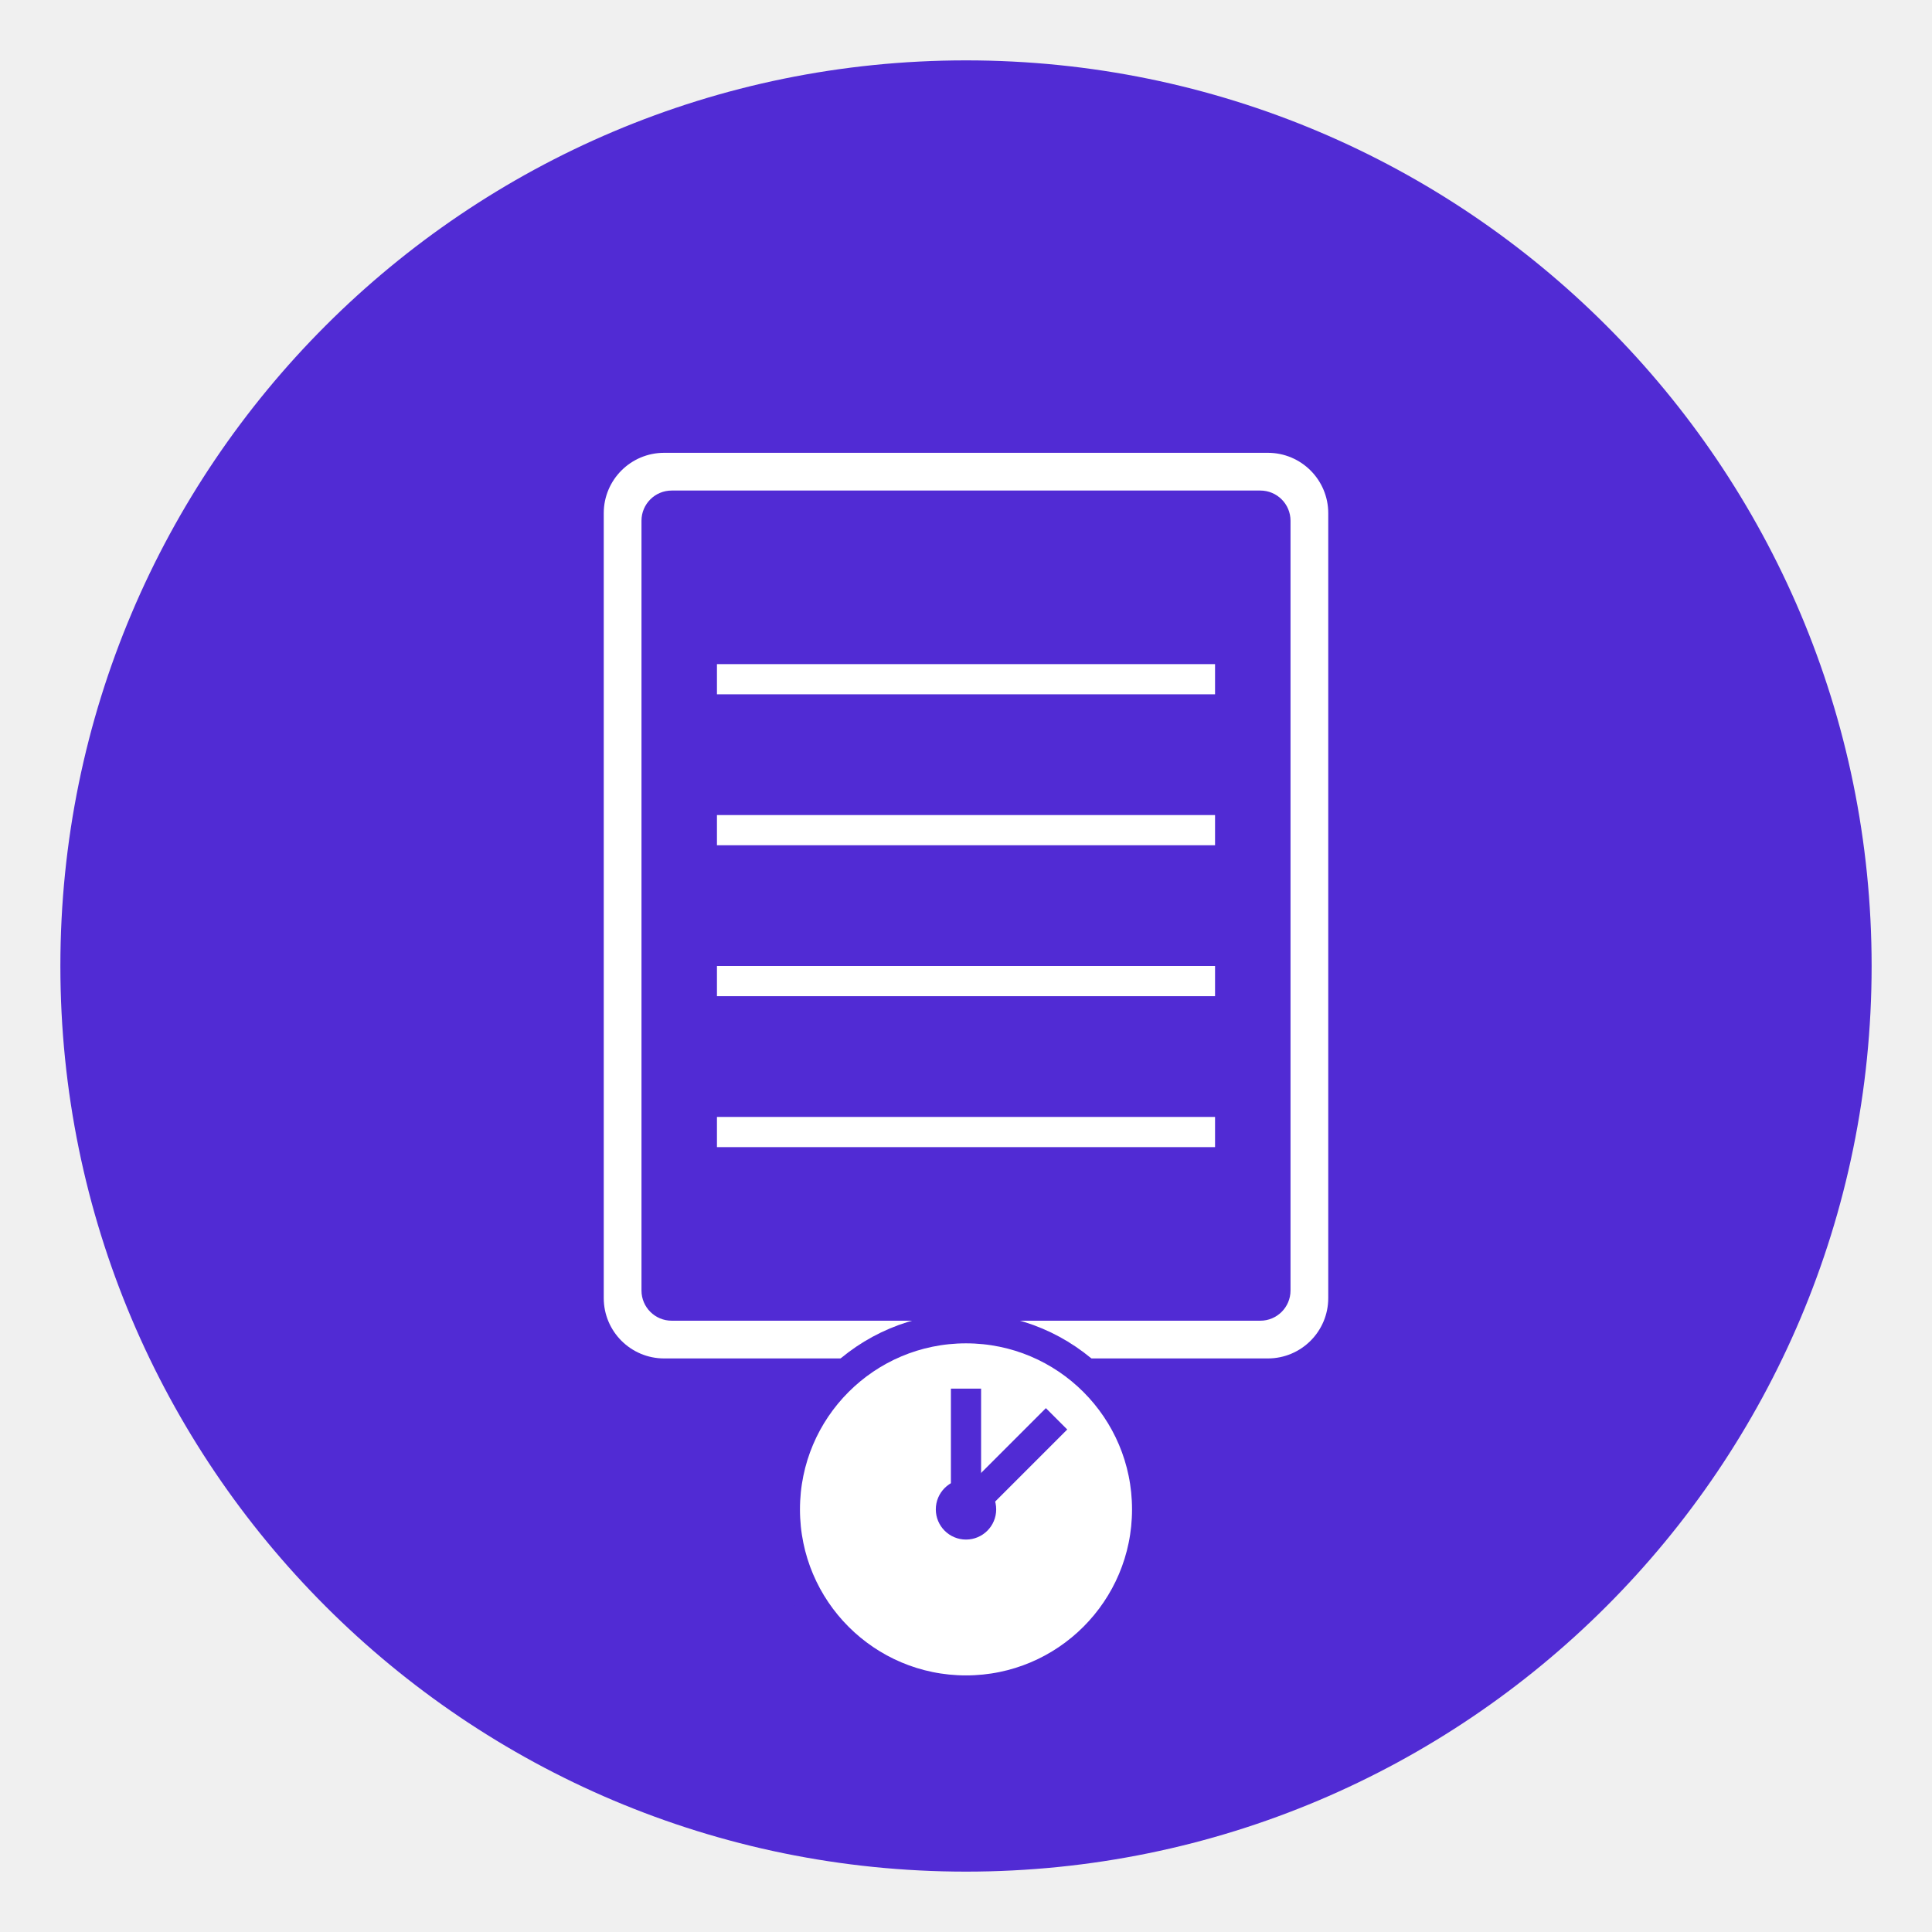
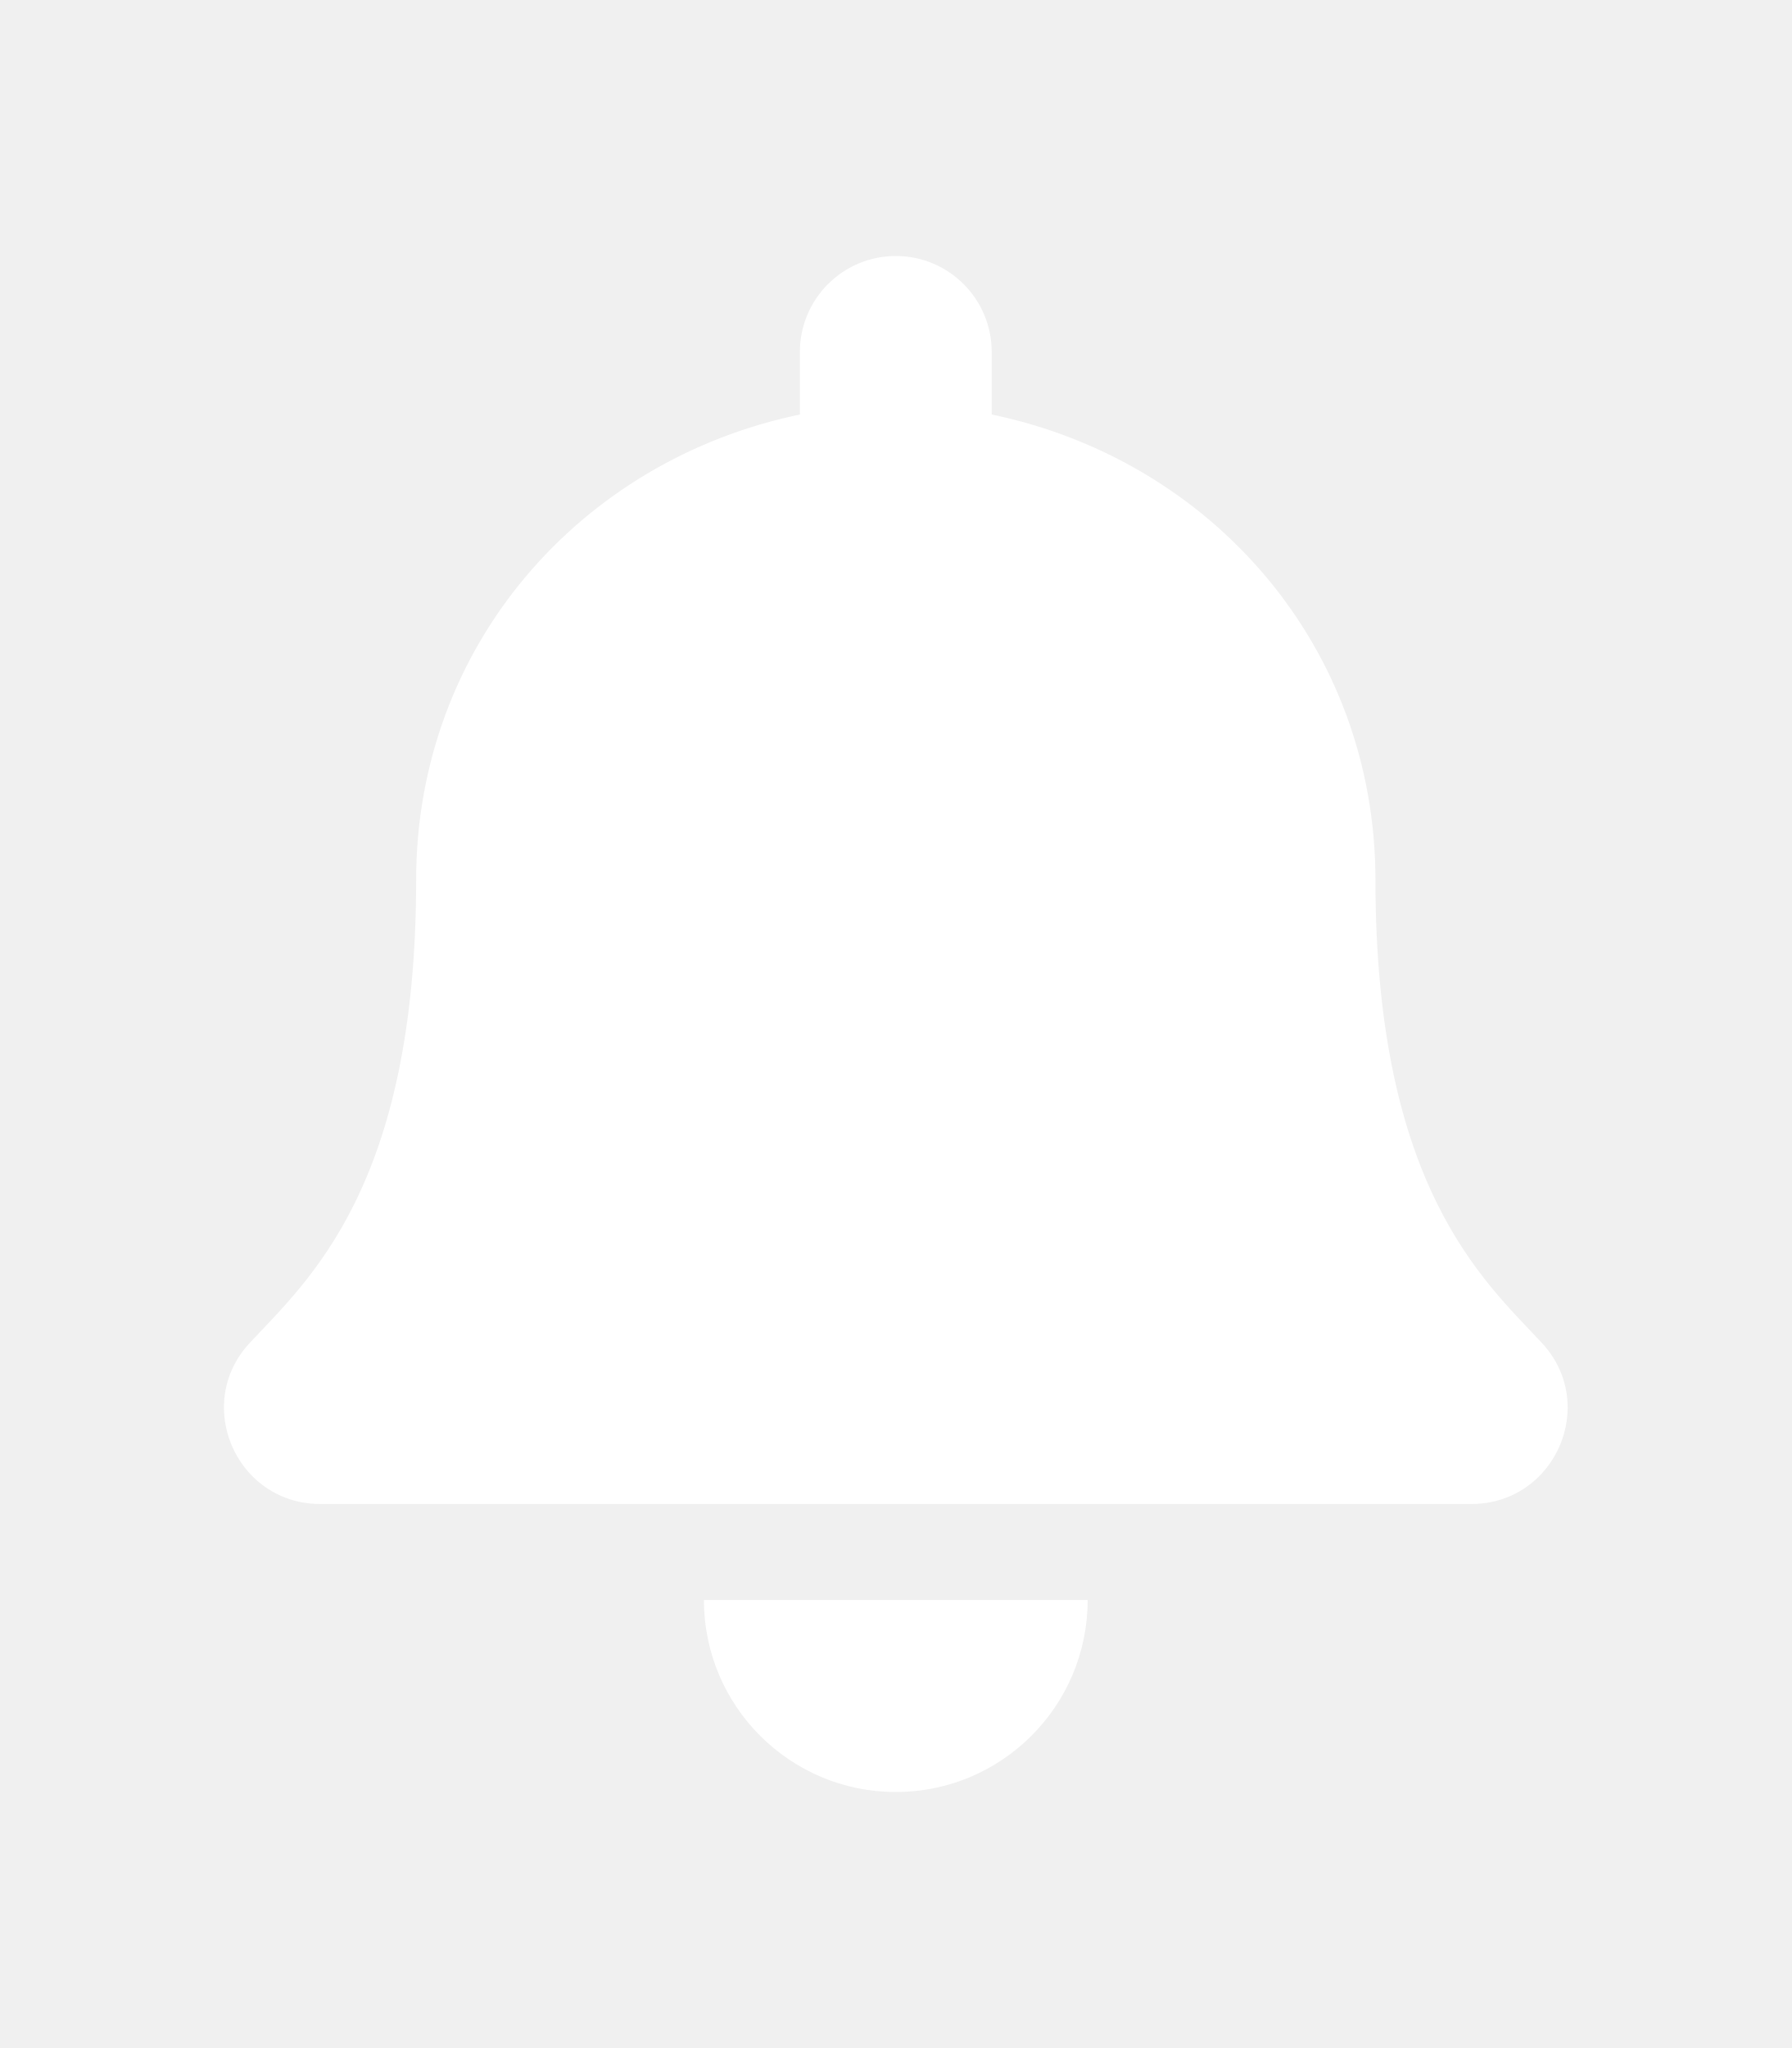
- <svg xmlns="http://www.w3.org/2000/svg" width="512" height="512" viewBox="0 0 512 512">
-   <circle cx="256" cy="256" r="240" fill="#512BD4" />
-   <rect x="160" y="120" width="192" height="240" rx="16" fill="#ffffff" />
-   <rect x="170" y="130" width="172" height="220" rx="8" fill="#512BD4" />
-   <line x1="190" y1="180" x2="322" y2="180" stroke="#ffffff" stroke-width="8" />
-   <line x1="190" y1="220" x2="322" y2="220" stroke="#ffffff" stroke-width="8" />
-   <line x1="190" y1="260" x2="322" y2="260" stroke="#ffffff" stroke-width="8" />
-   <line x1="190" y1="300" x2="322" y2="300" stroke="#ffffff" stroke-width="8" />
-   <circle cx="256" cy="400" r="48" fill="#ffffff" stroke="#512BD4" stroke-width="8" />
-   <line x1="256" y1="400" x2="256" y2="368" stroke="#512BD4" stroke-width="8" />
-   <line x1="256" y1="400" x2="280" y2="376" stroke="#512BD4" stroke-width="8" />
-   <circle cx="256" cy="400" r="8" fill="#512BD4" />
+ <svg xmlns="http://www.w3.org/2000/svg" aria-hidden="true" focusable="false" data-prefix="fas" data-icon="bell" class="svg-inline--fa fa-bell fa-w-14" role="img" viewBox="0 0 448 512">
+   <g transform="translate(224, 256) scale(0.75) translate(-224, -256)">
+     <path fill="#ffffff" d="M224 512c35.32 0 63.97-28.65 63.97-64H160.03c0 35.35 28.65 64 63.97 64zm215.39-149.71c-19.32-20.76-55.47-51.99-55.47-154.29 0-77.7-54.48-139.9-127.94-155.16V32c0-17.67-14.32-32-31.98-32s-31.98 14.33-31.98 32v20.84C118.56 68.1 64.08 130.3 64.08 208c0 102.3-36.15 133.53-55.47 154.29-6 6.45-8.66 14.16-8.61 21.71.11 16.4 12.98 32 32.1 32h383.8c19.12 0 32-15.6 32.1-32 .05-7.55-2.61-15.27-8.61-21.71z" />
+   </g>
</svg>
